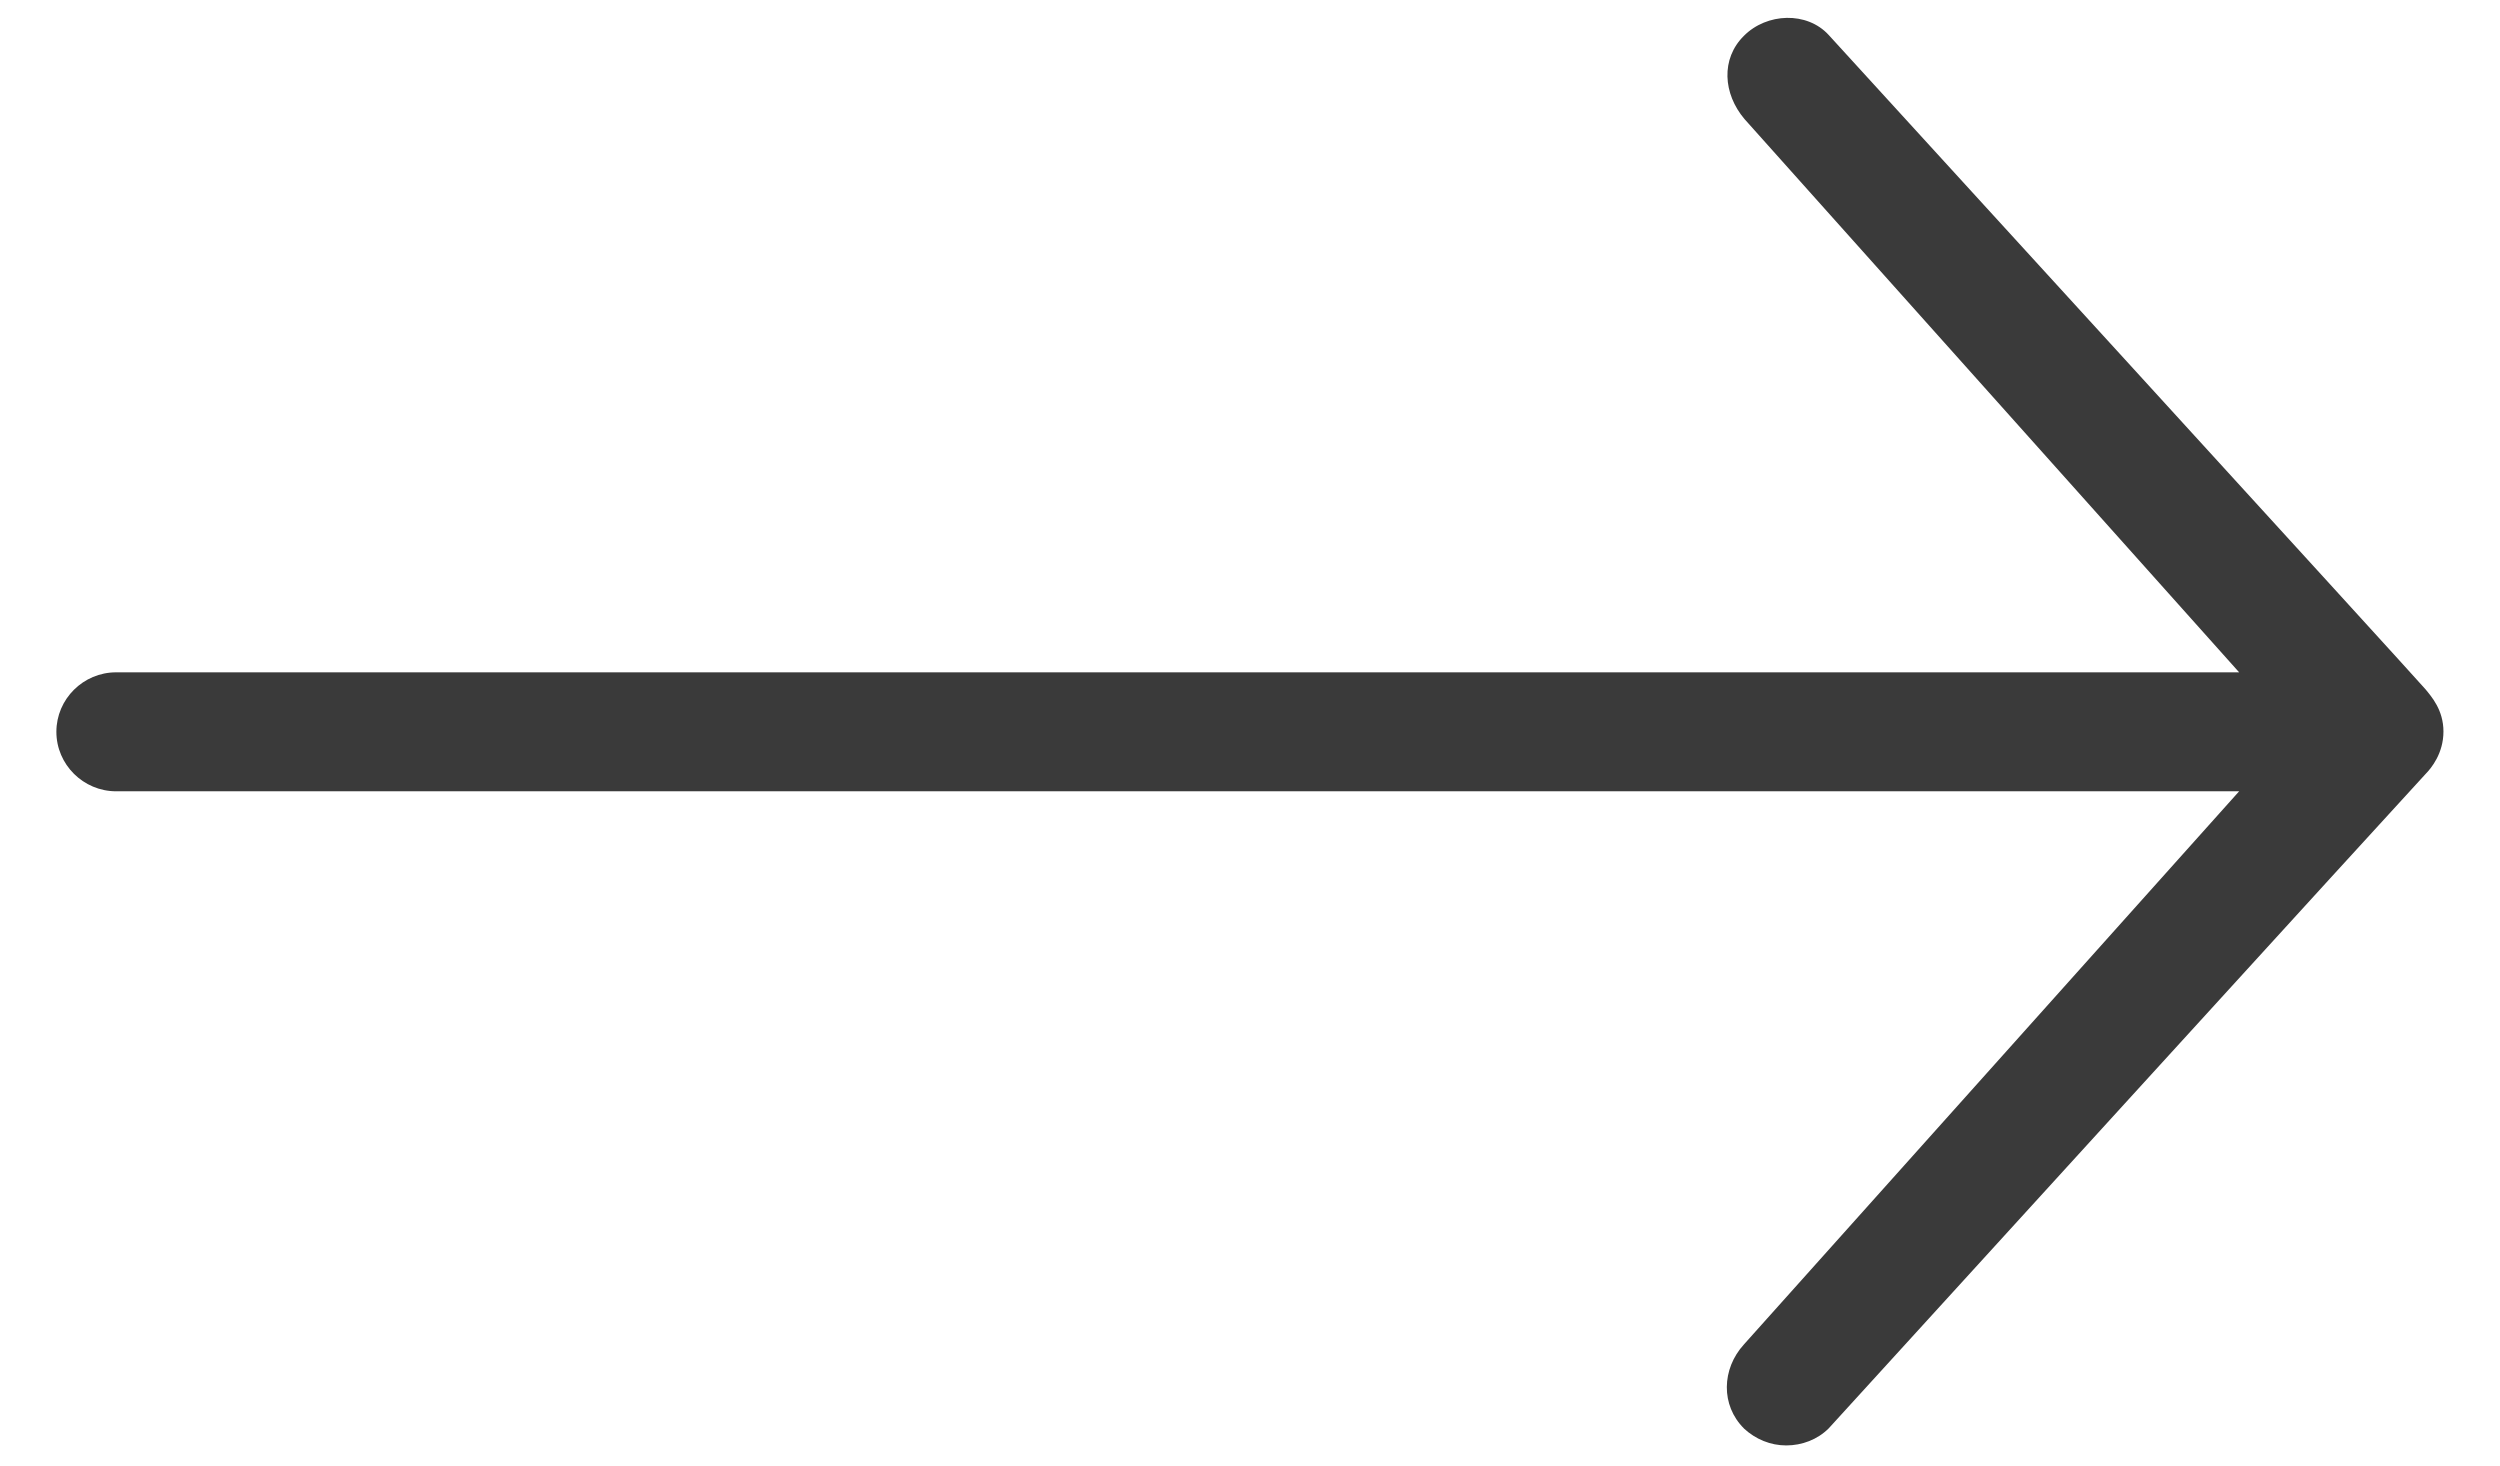
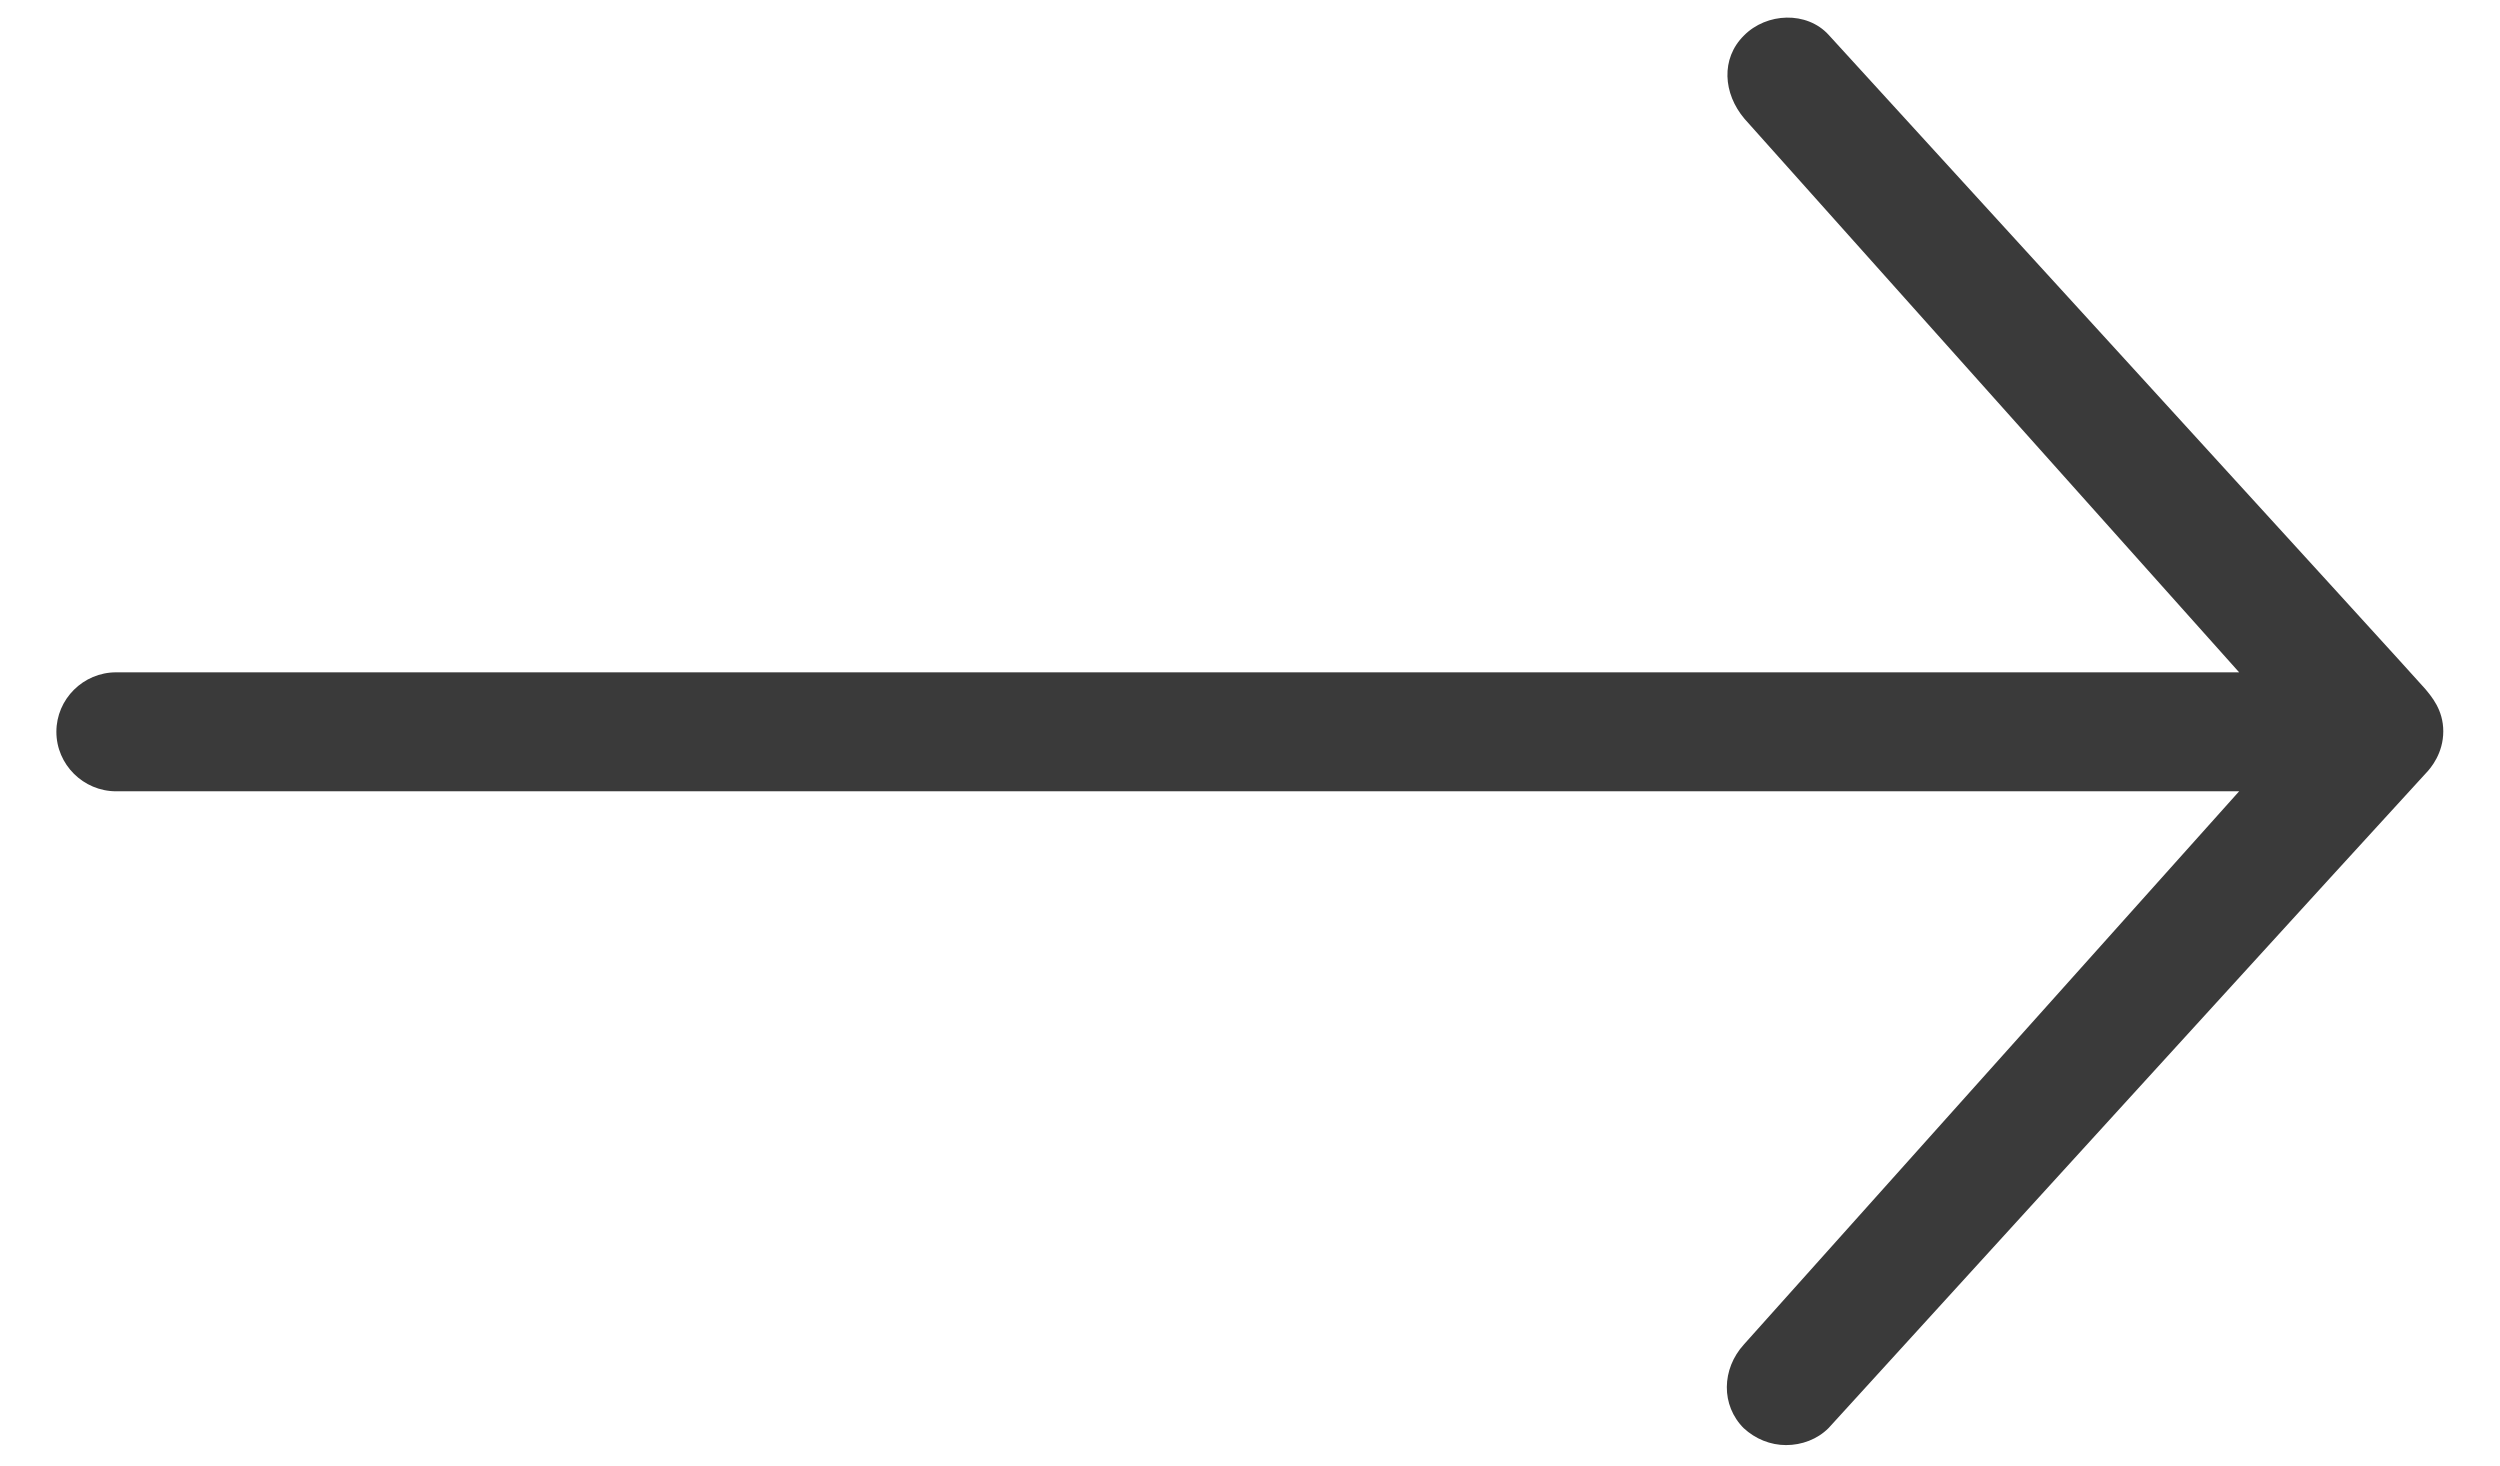
<svg xmlns="http://www.w3.org/2000/svg" width="29" height="17" viewBox="0 0 29 17">
-   <path d="M20.23 16.57c-.27-.268-.26-.69 0-.975l5.744-6.416H1.347c-.38 0-.693-.31-.693-.69 0-.38.312-.69.693-.69h24.627l-5.737-6.417c-.25-.294-.277-.7-.008-.966.266-.268.733-.285.984-.01 0 0 6.854 7.504 6.923 7.59.07.086.208.24.208.49 0 .252-.14.424-.208.493-.07.07-6.923 7.59-6.923 7.59-.13.13-.31.198-.493.198-.18 0-.354-.07-.492-.198z" fill="#3A3A3A" fill-rule="evenodd" />
+   <path d="M20.23 16.57c-.27-.268-.26-.69 0-.975l5.744-6.416H1.347c-.38 0-.693-.31-.693-.69 0-.38.312-.69.693-.69h24.627l-5.737-6.42c-.25-.294-.277-.7-.008-.966.264-.268.73-.285.982-.01 0 0 6.854 7.504 6.923 7.59.07.086.208.24.208.49 0 .252-.14.424-.208.493-.07.07-6.923 7.59-6.923 7.59-.13.13-.31.197-.493.197-.18 0-.355-.07-.493-.198z" fill="#3A3A3A" fill-rule="evenodd" />
</svg>
